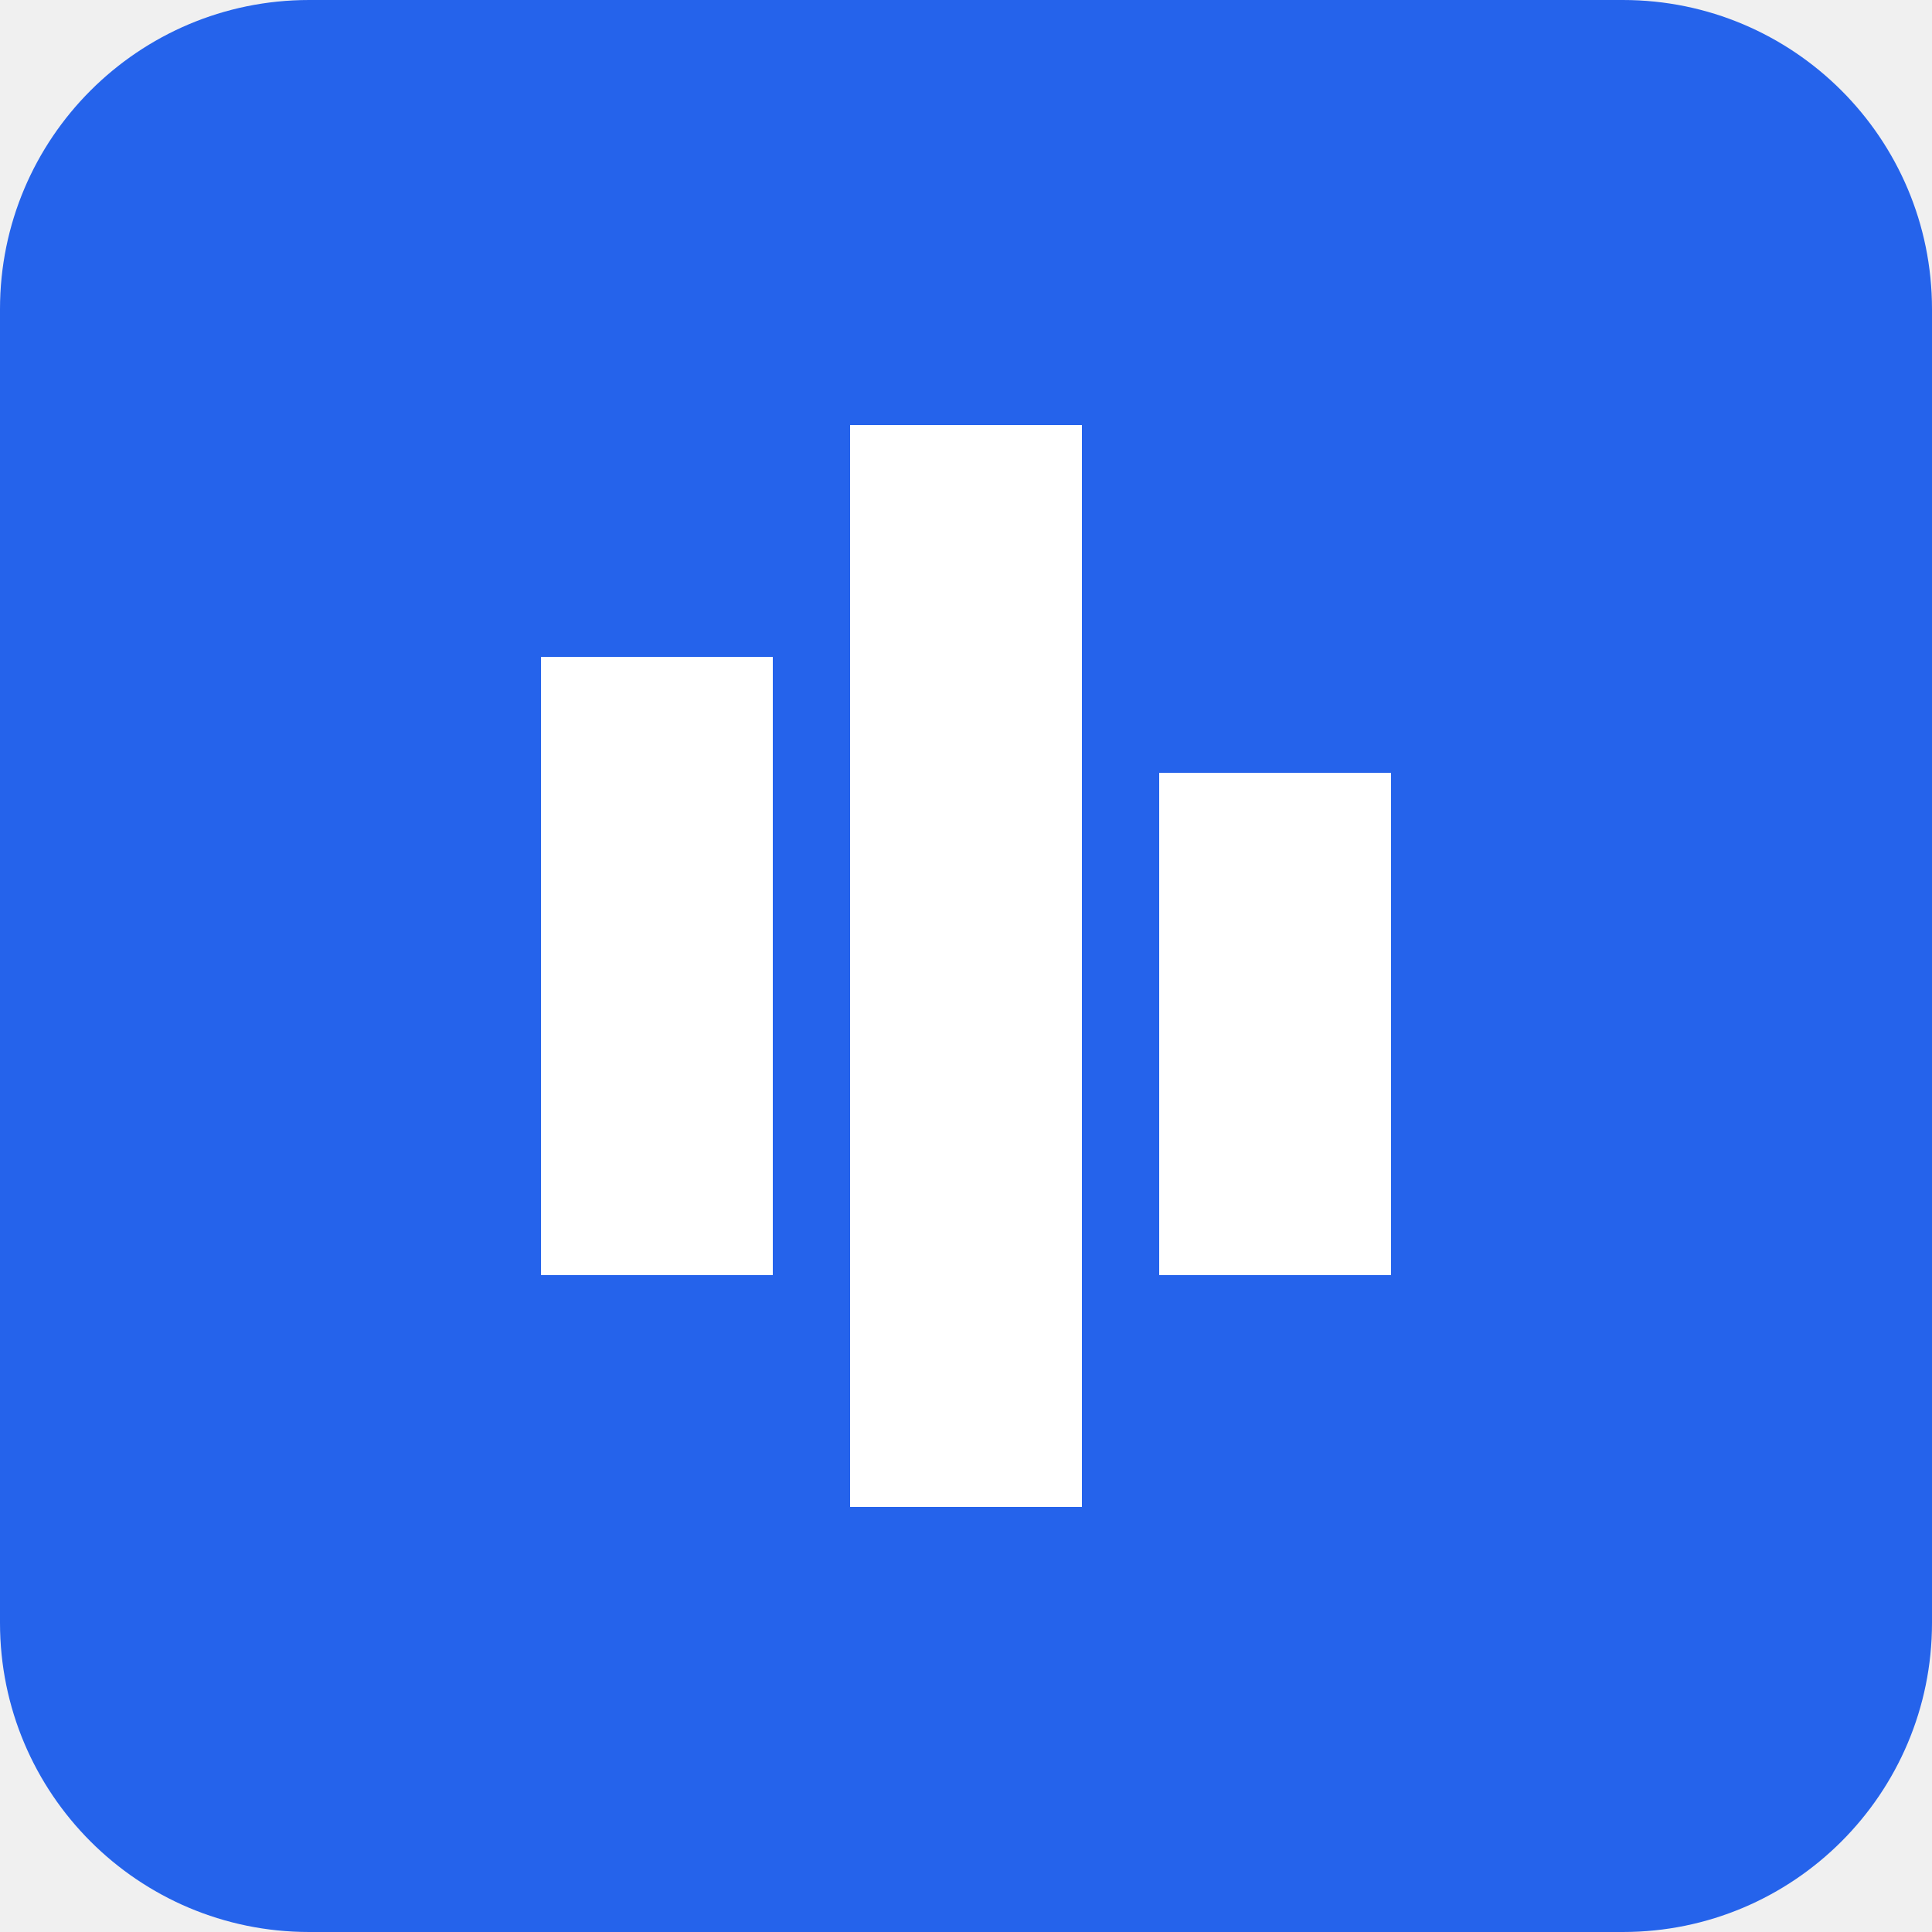
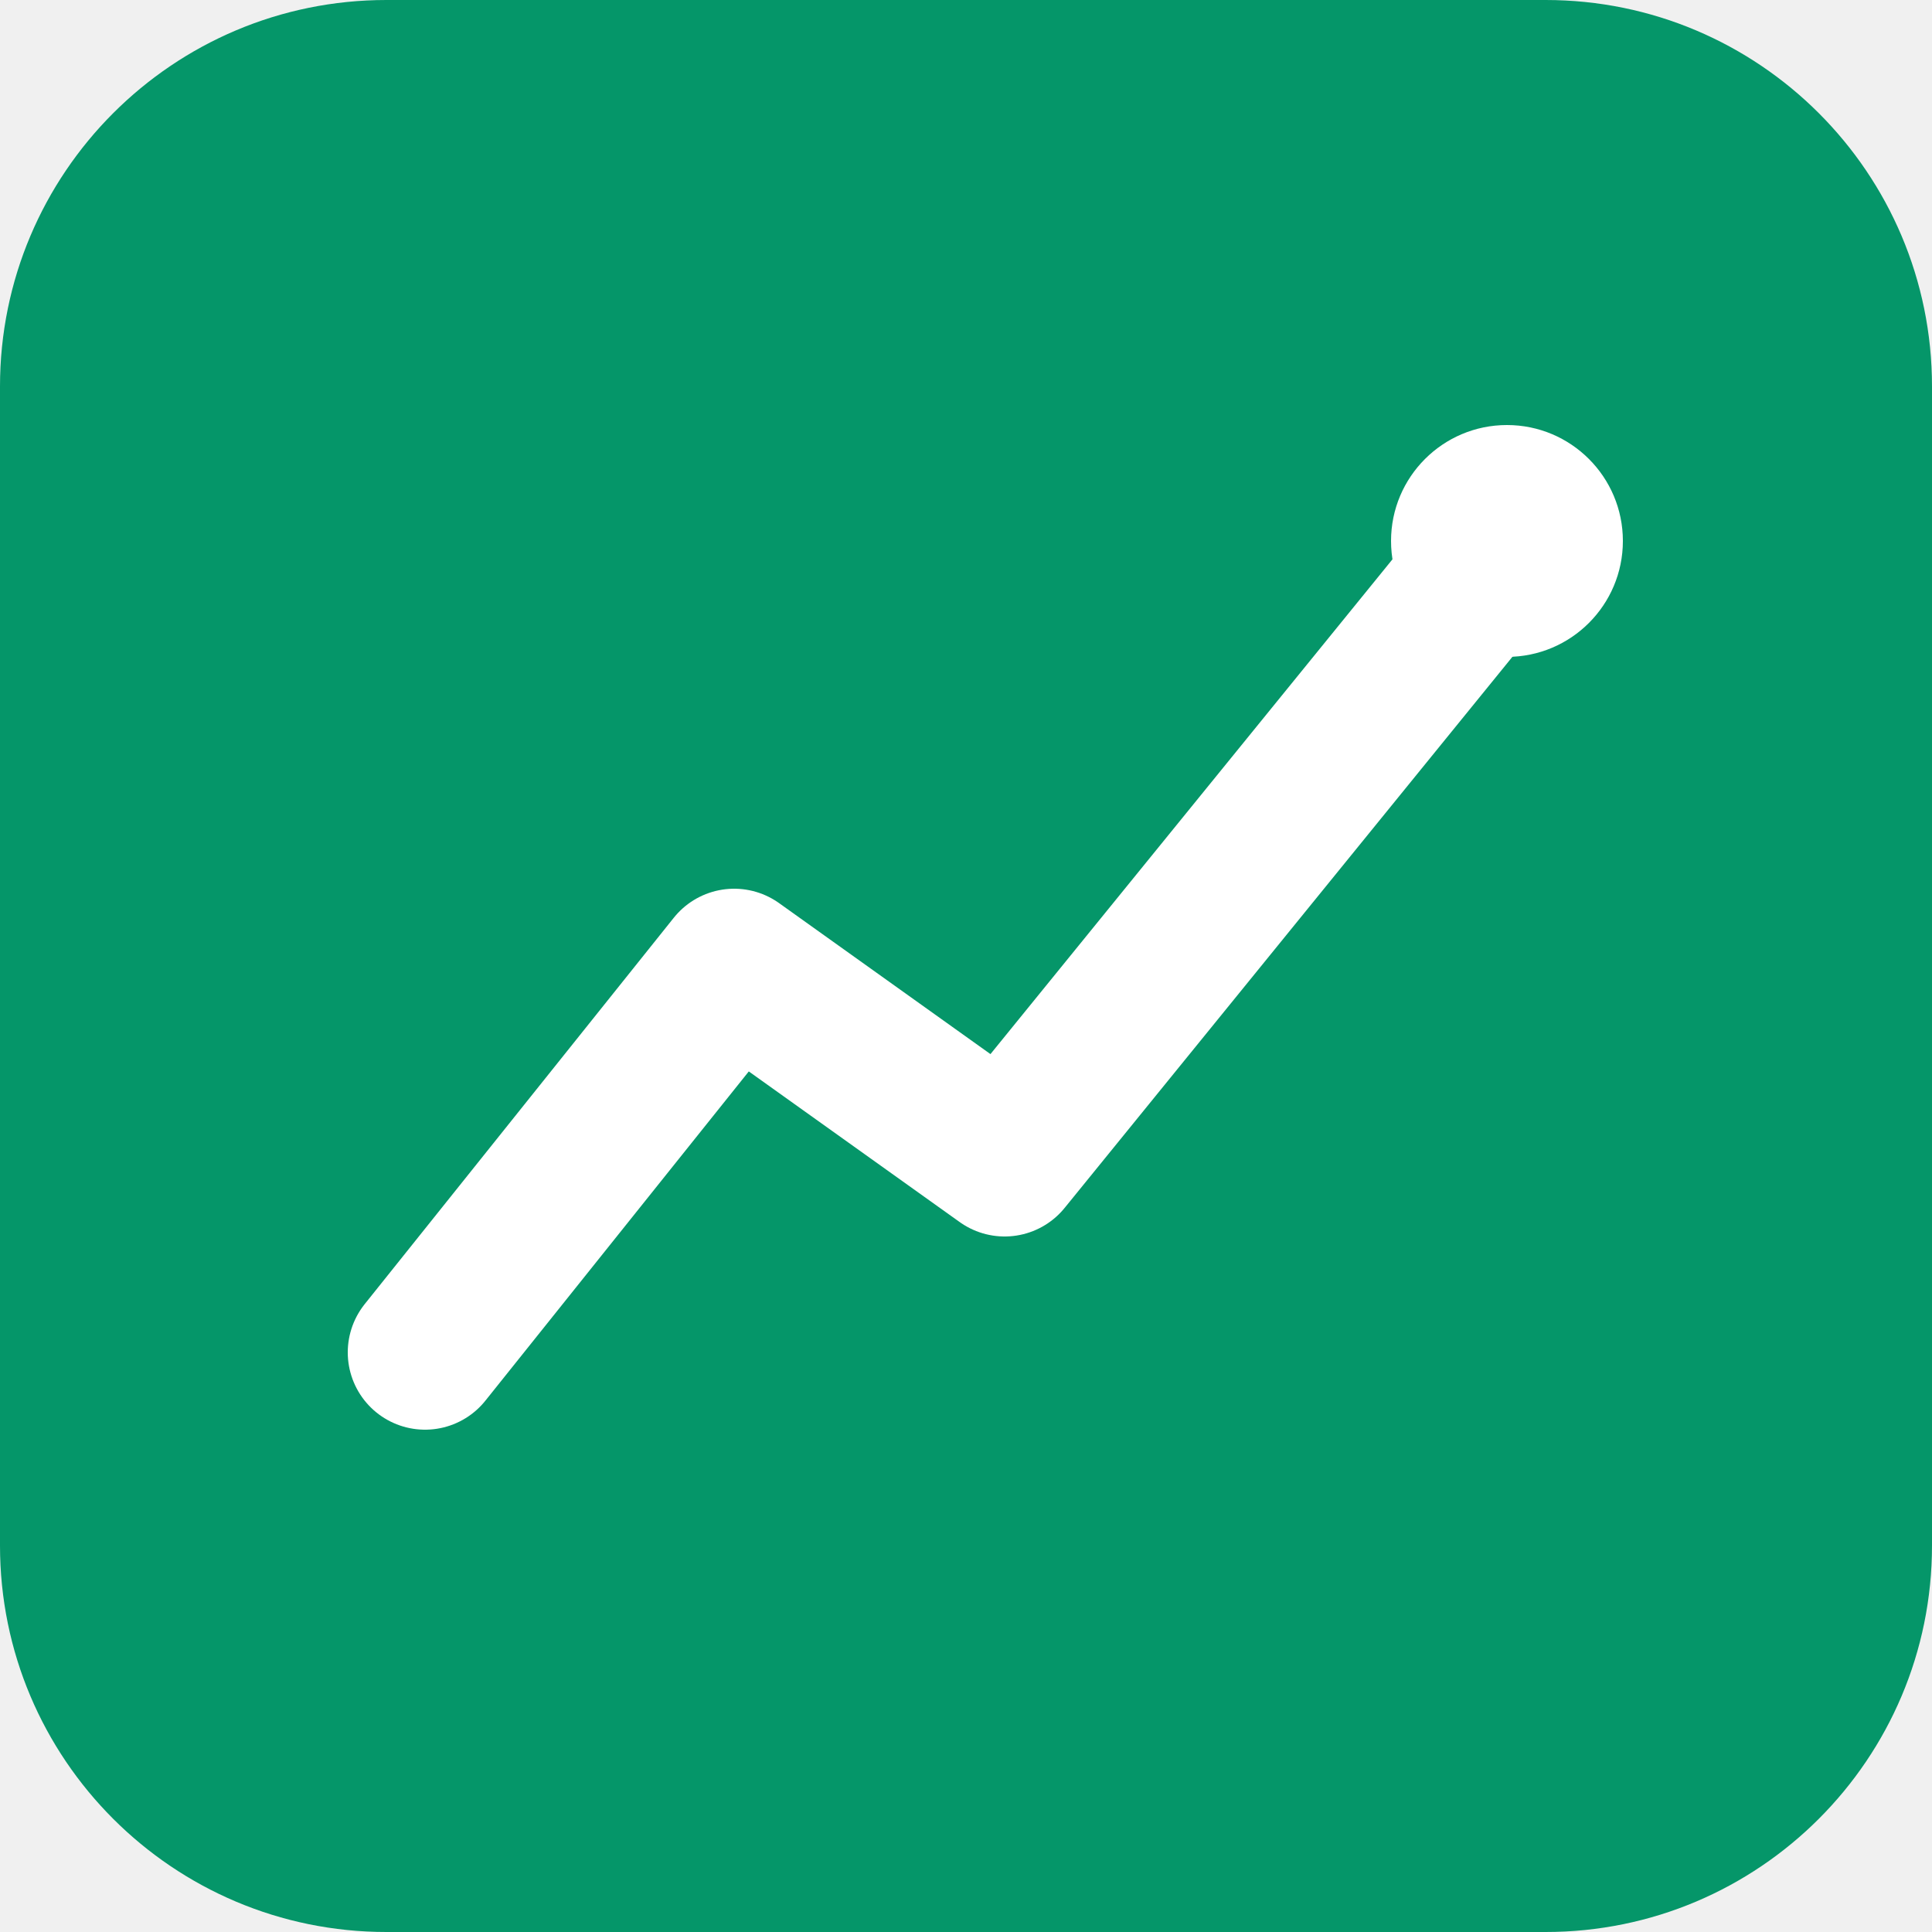
<svg xmlns="http://www.w3.org/2000/svg" viewBox="0 0 100 100">
-   <rect width="100" height="100" rx="16" fill="#2563eb" />
-   <path d="M28 34h12v32H28zM44 22h12v56H44zM60 40h12v26H60z" fill="#fff" />
+   <rect width="100" height="100" rx="20" fill="#059669" />
+   <path d="M22 70 L38 50 L52 60 L78 28" stroke="#ffffff" stroke-width="8" stroke-linecap="round" stroke-linejoin="round" fill="none" />
+   <circle cx="78" cy="28" r="6" fill="#ffffff" />
</svg>
